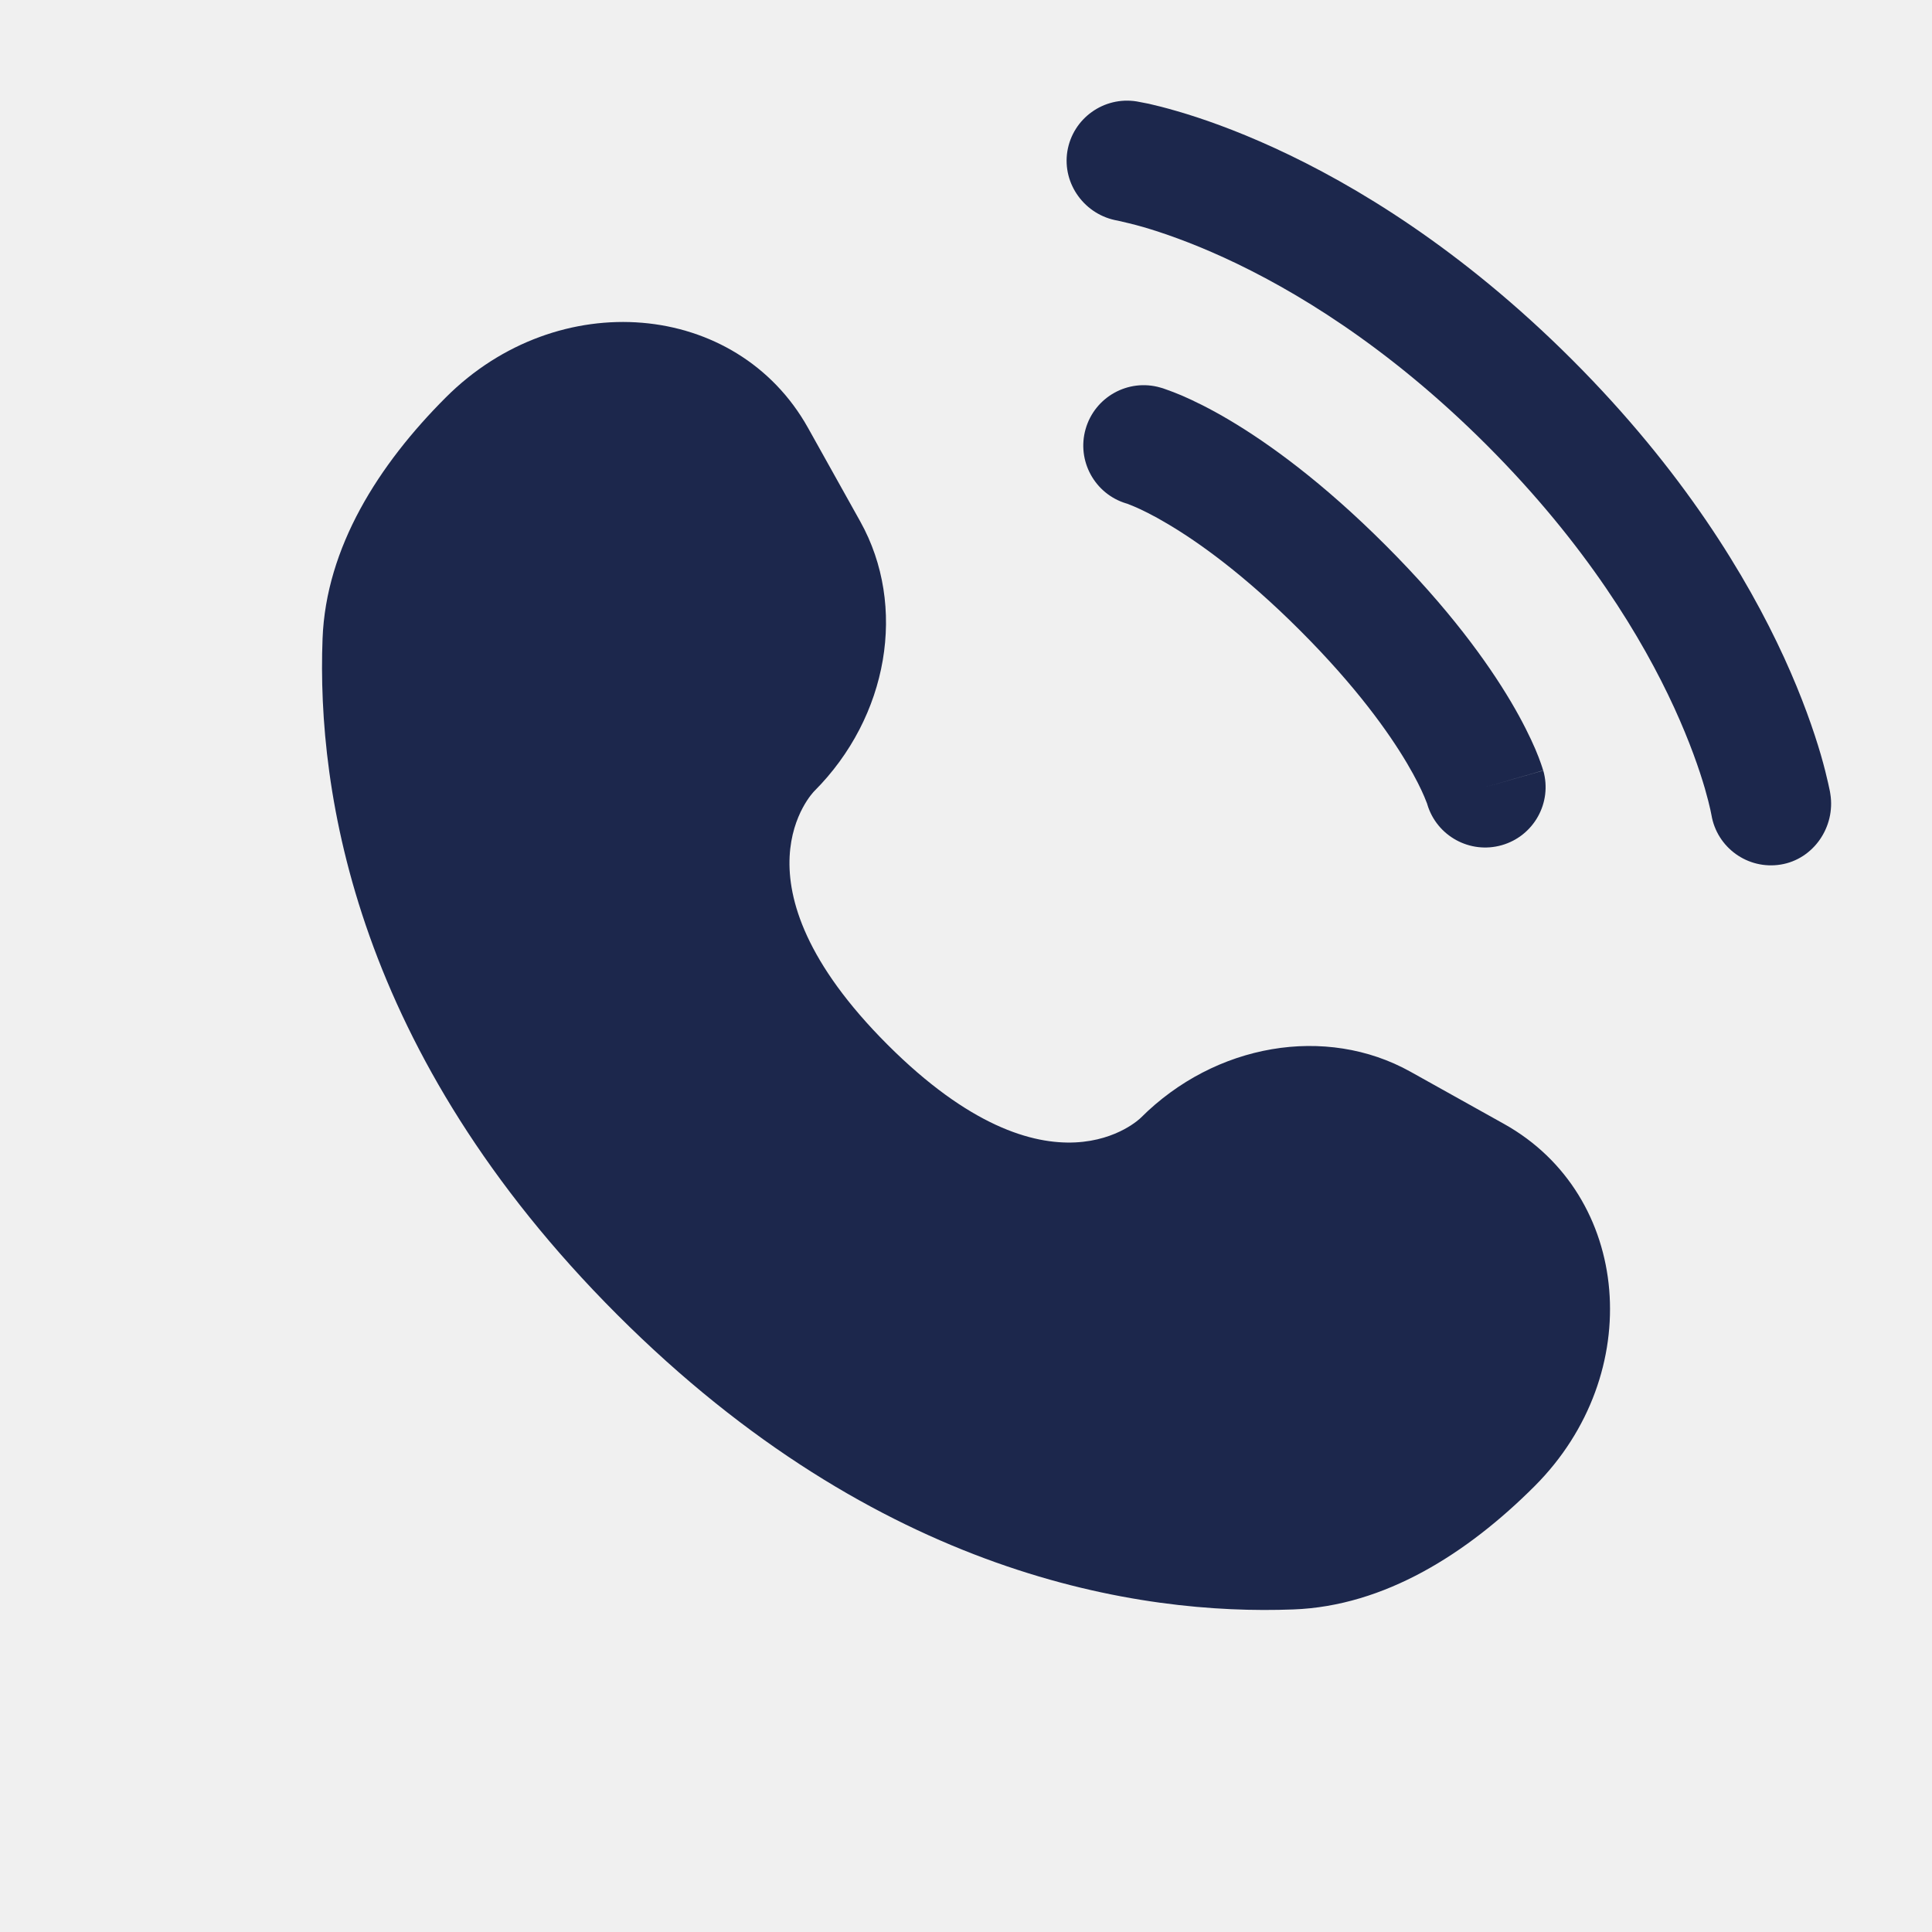
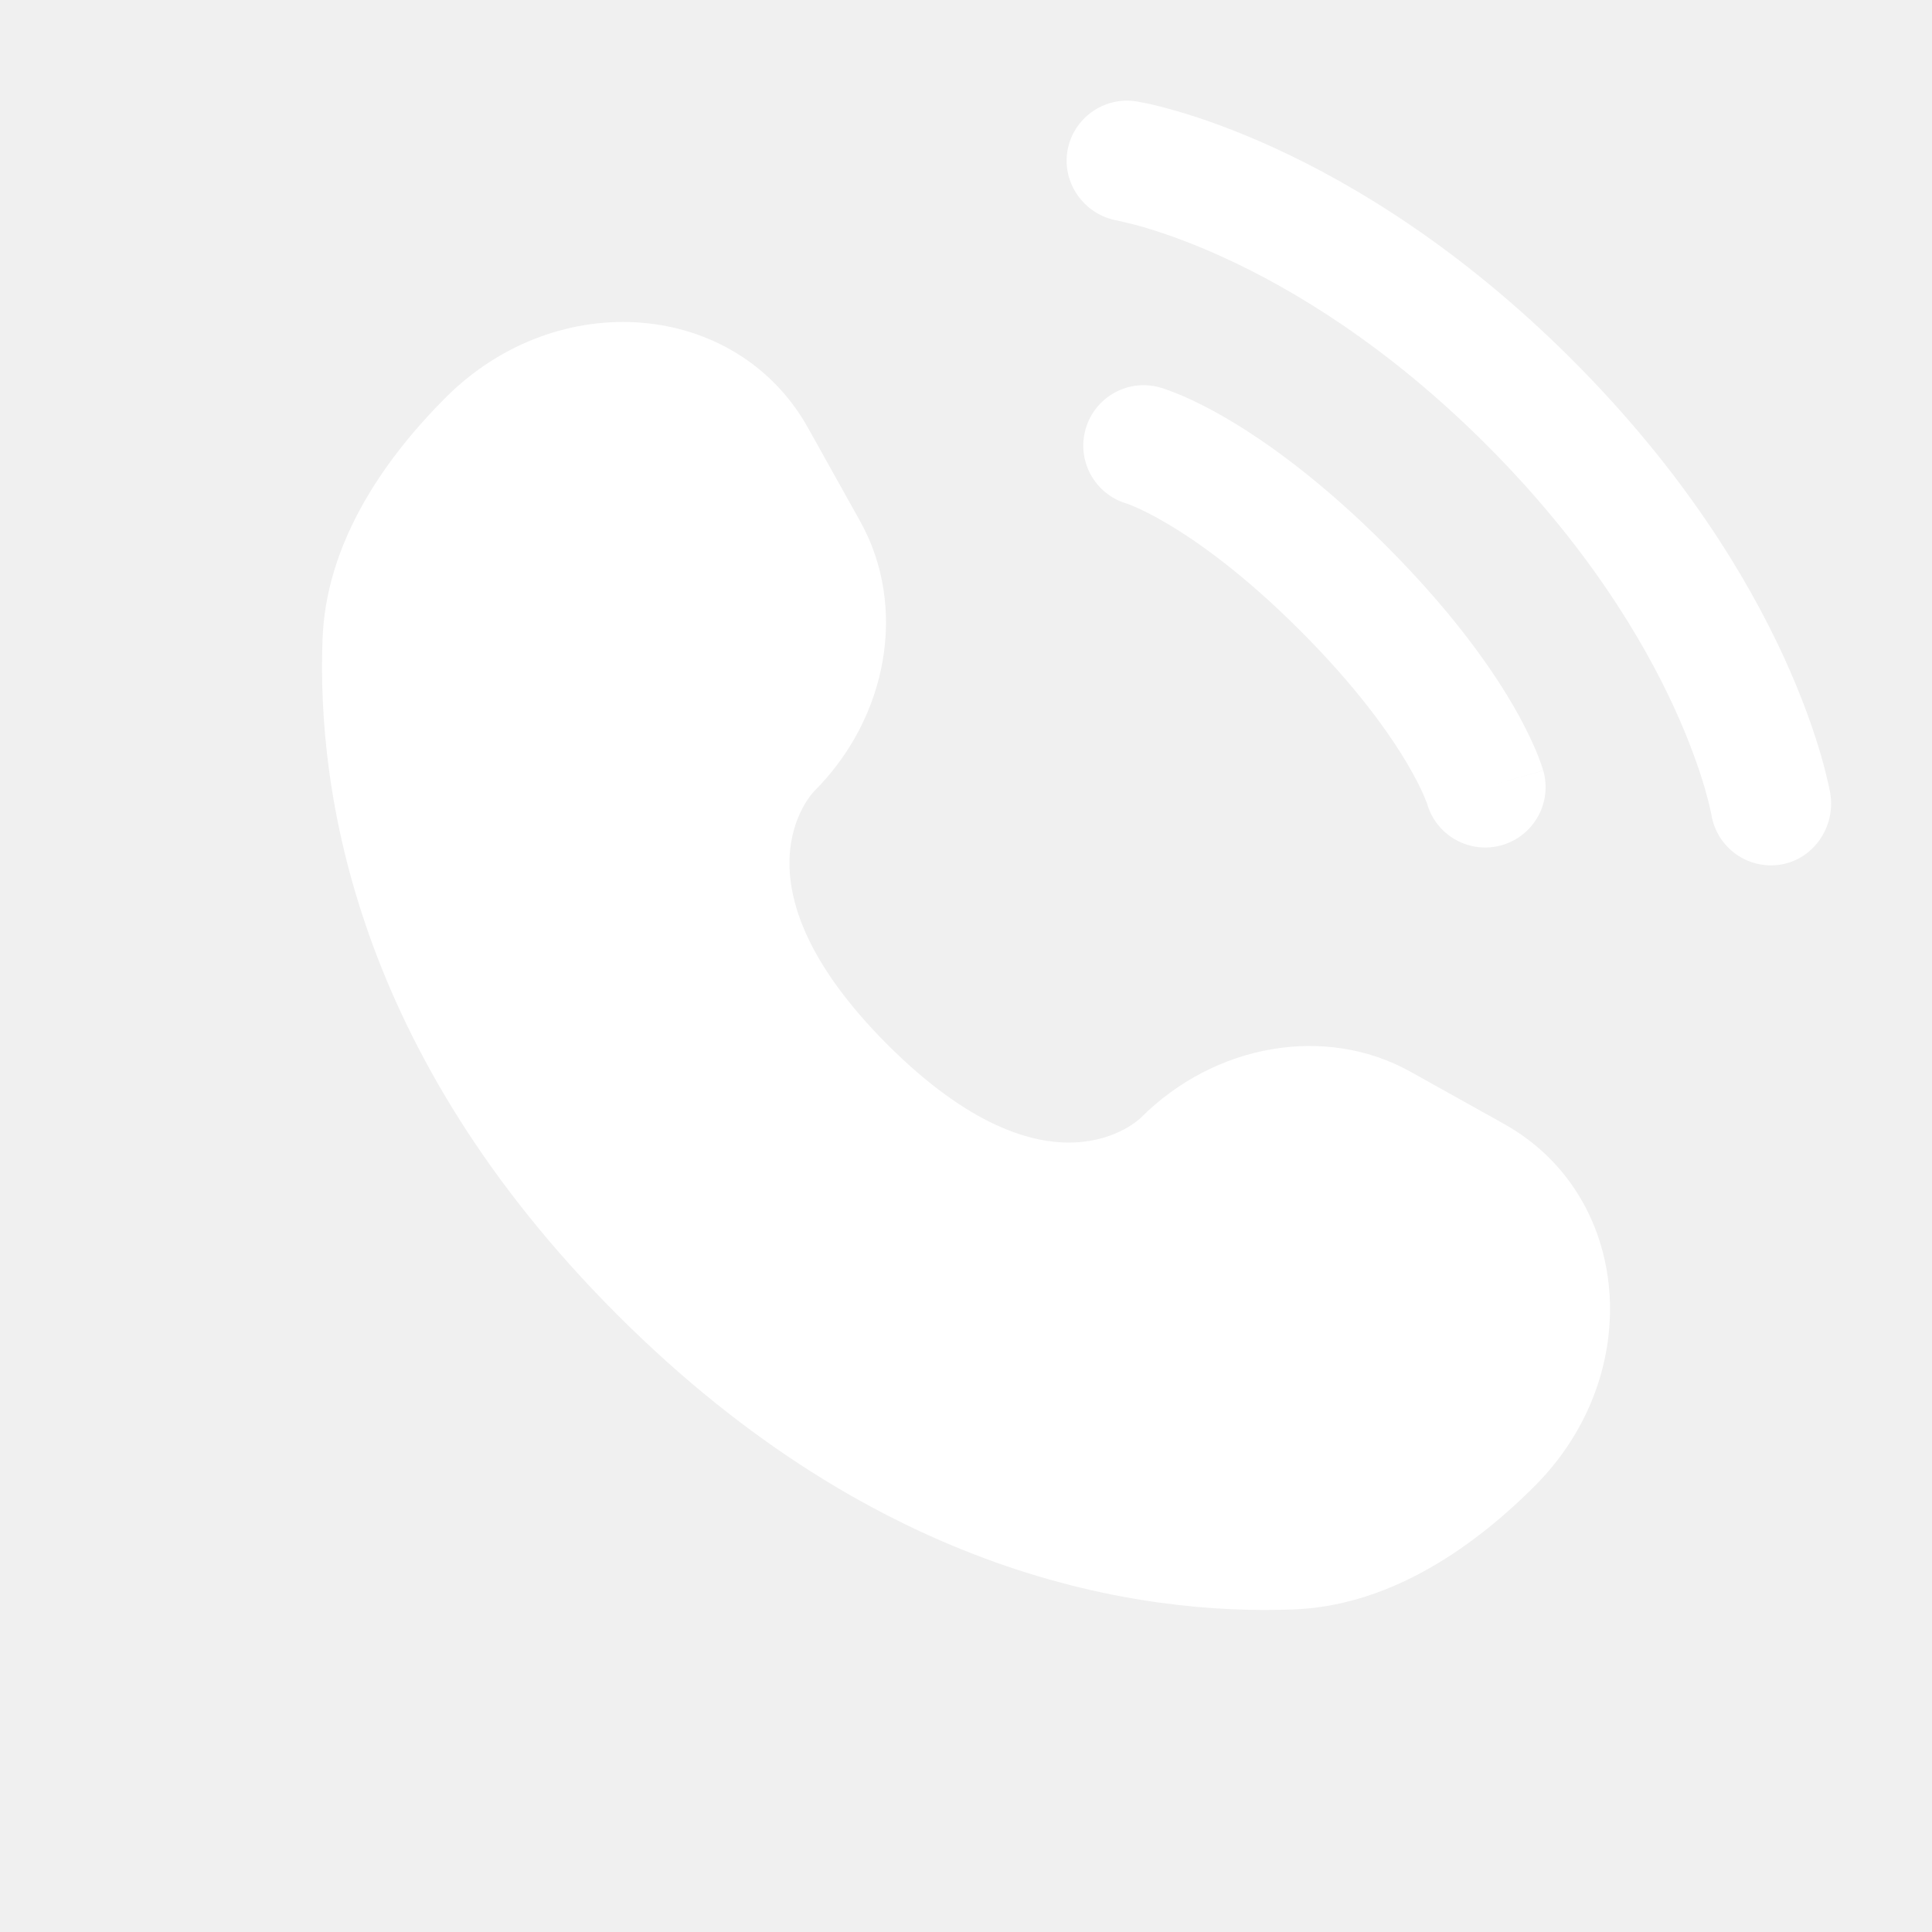
<svg xmlns="http://www.w3.org/2000/svg" width="800px" height="800px" viewBox="0 0 24 24" fill="none">
-   <path d="M10.038 5.316L10.687 6.479C11.272 7.529 11.037 8.905 10.115 9.828C10.115 9.828 10.115 9.828 10.115 9.828C10.115 9.828 8.996 10.947 11.024 12.976C13.053 15.004 14.171 13.886 14.172 13.885C14.172 13.885 14.172 13.885 14.172 13.885C15.095 12.963 16.471 12.728 17.521 13.313L18.684 13.962C20.269 14.847 20.456 17.069 19.063 18.462C18.226 19.299 17.2 19.951 16.067 19.993C14.159 20.066 10.918 19.583 7.668 16.332C4.417 13.082 3.934 9.841 4.007 7.933C4.05 6.8 4.701 5.774 5.538 4.937C6.931 3.544 9.153 3.731 10.038 5.316Z" fill="#1C274C" />
-   <path d="M13.259 1.88C13.326 1.471 13.712 1.194 14.121 1.26C14.146 1.265 14.228 1.28 14.271 1.289C14.356 1.308 14.475 1.338 14.623 1.381C14.92 1.467 15.335 1.61 15.832 1.838C16.829 2.295 18.154 3.094 19.53 4.469C20.906 5.845 21.705 7.171 22.162 8.167C22.39 8.665 22.532 9.079 22.619 9.376C22.662 9.525 22.691 9.644 22.71 9.729C22.72 9.772 22.727 9.806 22.732 9.831L22.737 9.862C22.803 10.271 22.529 10.674 22.12 10.74C21.712 10.806 21.328 10.53 21.26 10.123C21.258 10.112 21.252 10.083 21.246 10.055C21.234 10 21.212 9.912 21.179 9.796C21.111 9.563 20.993 9.218 20.798 8.792C20.408 7.942 19.707 6.768 18.47 5.53C17.232 4.292 16.058 3.591 15.207 3.201C14.781 3.006 14.436 2.889 14.204 2.821C14.088 2.787 13.942 2.754 13.886 2.741C13.479 2.673 13.194 2.288 13.259 1.88Z" fill="#1C274C" />
-   <path fill-rule="evenodd" clip-rule="evenodd" d="M13.486 5.329C13.6 4.931 14.015 4.7 14.413 4.814L14.207 5.535C14.413 4.814 14.413 4.814 14.413 4.814L14.414 4.815L14.416 4.815L14.419 4.816L14.427 4.818L14.447 4.824C14.462 4.829 14.481 4.836 14.503 4.844C14.548 4.86 14.607 4.882 14.68 4.913C14.826 4.976 15.025 5.072 15.27 5.217C15.759 5.507 16.427 5.988 17.212 6.773C17.997 7.558 18.478 8.226 18.768 8.715C18.913 8.96 19.009 9.159 19.072 9.305C19.103 9.377 19.125 9.437 19.141 9.482C19.149 9.504 19.155 9.523 19.16 9.538L19.166 9.558L19.169 9.566L19.17 9.569L19.17 9.57C19.17 9.57 19.171 9.572 18.45 9.778L19.171 9.572C19.285 9.97 19.054 10.385 18.656 10.499C18.261 10.612 17.849 10.386 17.731 9.994L17.728 9.983C17.722 9.968 17.711 9.939 17.693 9.896C17.656 9.809 17.589 9.668 17.477 9.479C17.254 9.103 16.851 8.533 16.151 7.833C15.451 7.133 14.882 6.731 14.505 6.508C14.317 6.396 14.176 6.329 14.089 6.292C14.046 6.274 14.017 6.263 14.002 6.257L13.991 6.254C13.599 6.136 13.373 5.724 13.486 5.329Z" fill="#1C274C" />
+   <path d="M10.038 5.316L10.687 6.479C11.272 7.529 11.037 8.905 10.115 9.828C10.115 9.828 10.115 9.828 10.115 9.828C10.115 9.828 8.996 10.947 11.024 12.976C13.053 15.004 14.171 13.886 14.172 13.885C14.172 13.885 14.172 13.885 14.172 13.885C15.095 12.963 16.471 12.728 17.521 13.313L18.684 13.962C20.269 14.847 20.456 17.069 19.063 18.462C18.226 19.299 17.2 19.951 16.067 19.993C14.159 20.066 10.918 19.583 7.668 16.332C4.417 13.082 3.934 9.841 4.007 7.933C4.05 6.8 4.701 5.774 5.538 4.937C6.931 3.544 9.153 3.731 10.038 5.316Z" fill="white" />
+   <path d="M13.259 1.88C13.326 1.471 13.712 1.194 14.121 1.26C14.146 1.265 14.228 1.28 14.271 1.289C14.356 1.308 14.475 1.338 14.623 1.381C14.92 1.467 15.335 1.61 15.832 1.838C16.829 2.295 18.154 3.094 19.53 4.469C20.906 5.845 21.705 7.171 22.162 8.167C22.39 8.665 22.532 9.079 22.619 9.376C22.662 9.525 22.691 9.644 22.71 9.729C22.72 9.772 22.727 9.806 22.732 9.831L22.737 9.862C22.803 10.271 22.529 10.674 22.12 10.74C21.712 10.806 21.328 10.53 21.26 10.123C21.258 10.112 21.252 10.083 21.246 10.055C21.234 10 21.212 9.912 21.179 9.796C21.111 9.563 20.993 9.218 20.798 8.792C20.408 7.942 19.707 6.768 18.47 5.53C17.232 4.292 16.058 3.591 15.207 3.201C14.781 3.006 14.436 2.889 14.204 2.821C14.088 2.787 13.942 2.754 13.886 2.741C13.479 2.673 13.194 2.288 13.259 1.88Z" fill="white" />
+   <path fill-rule="evenodd" clip-rule="evenodd" d="M13.486 5.329C13.6 4.931 14.015 4.7 14.413 4.814L14.207 5.535C14.413 4.814 14.413 4.814 14.413 4.814L14.414 4.815L14.416 4.815L14.419 4.816L14.427 4.818L14.447 4.824C14.462 4.829 14.481 4.836 14.503 4.844C14.548 4.86 14.607 4.882 14.68 4.913C14.826 4.976 15.025 5.072 15.27 5.217C15.759 5.507 16.427 5.988 17.212 6.773C17.997 7.558 18.478 8.226 18.768 8.715C18.913 8.96 19.009 9.159 19.072 9.305C19.103 9.377 19.125 9.437 19.141 9.482C19.149 9.504 19.155 9.523 19.16 9.538L19.166 9.558L19.169 9.566L19.17 9.569L19.17 9.57C19.17 9.57 19.171 9.572 18.45 9.778L19.171 9.572C19.285 9.97 19.054 10.385 18.656 10.499C18.261 10.612 17.849 10.386 17.731 9.994L17.728 9.983C17.722 9.968 17.711 9.939 17.693 9.896C17.656 9.809 17.589 9.668 17.477 9.479C17.254 9.103 16.851 8.533 16.151 7.833C15.451 7.133 14.882 6.731 14.505 6.508C14.317 6.396 14.176 6.329 14.089 6.292C14.046 6.274 14.017 6.263 14.002 6.257L13.991 6.254C13.599 6.136 13.373 5.724 13.486 5.329Z" fill="white" />
</svg>
